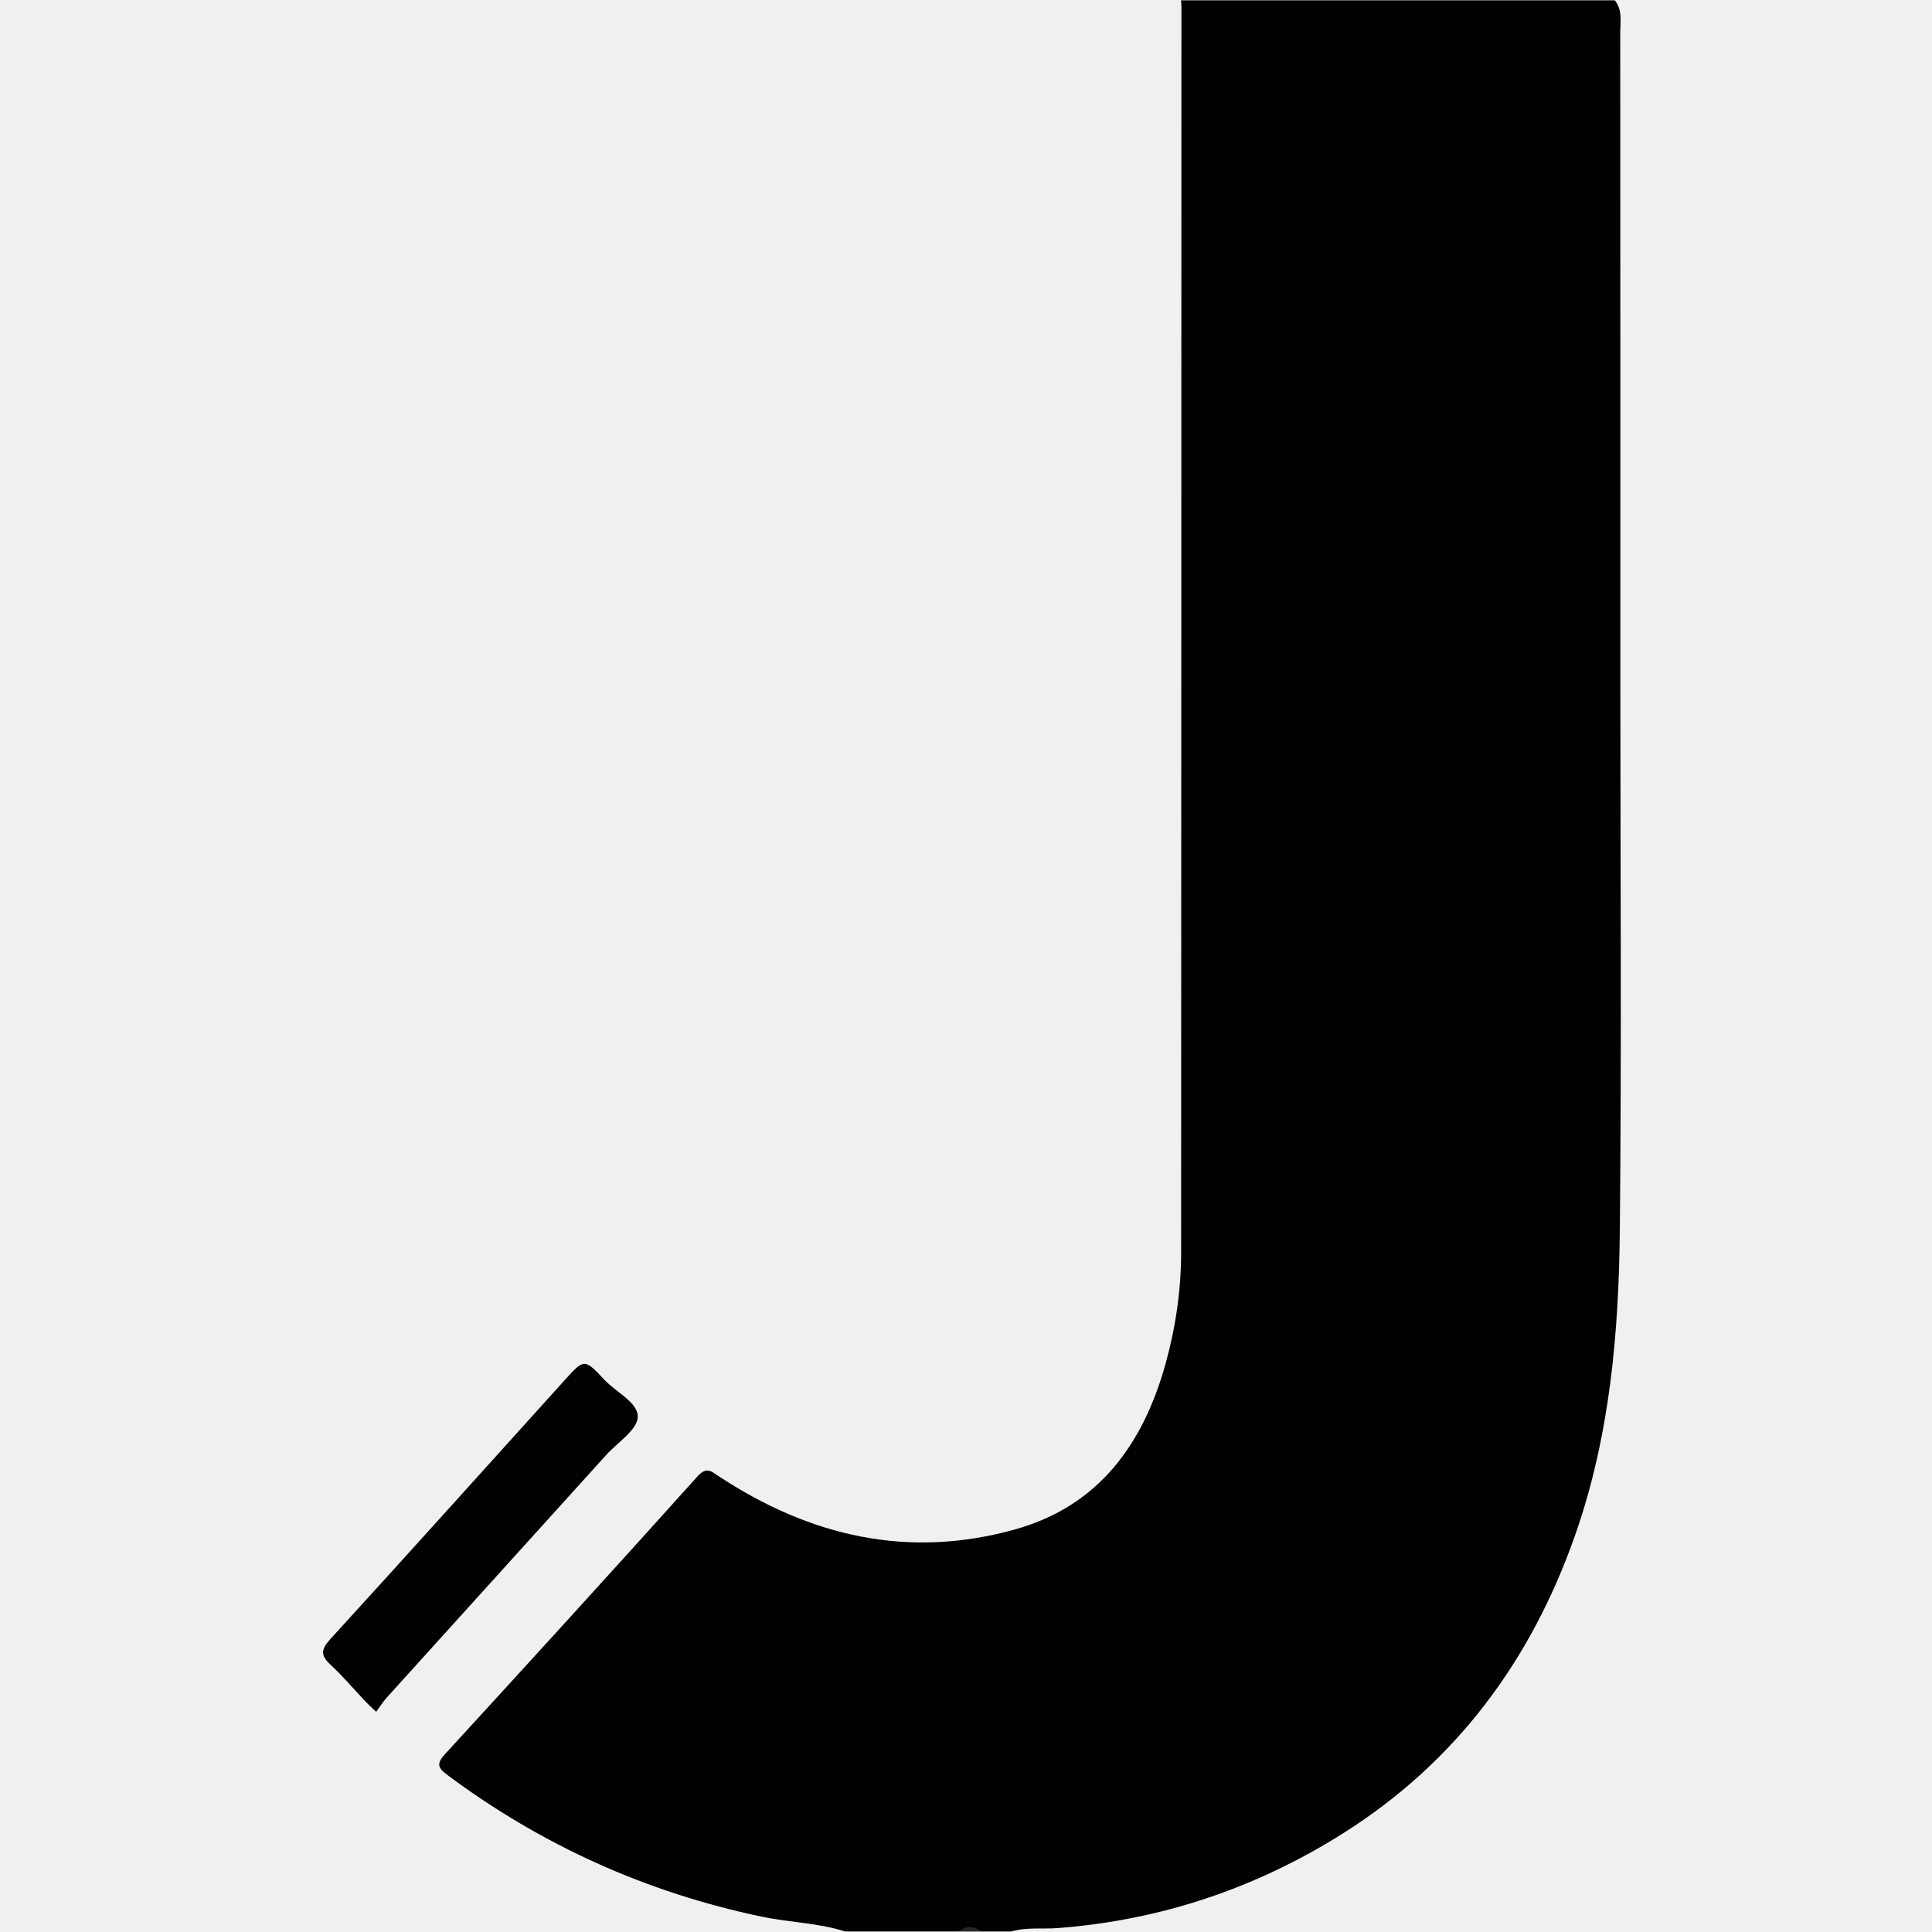
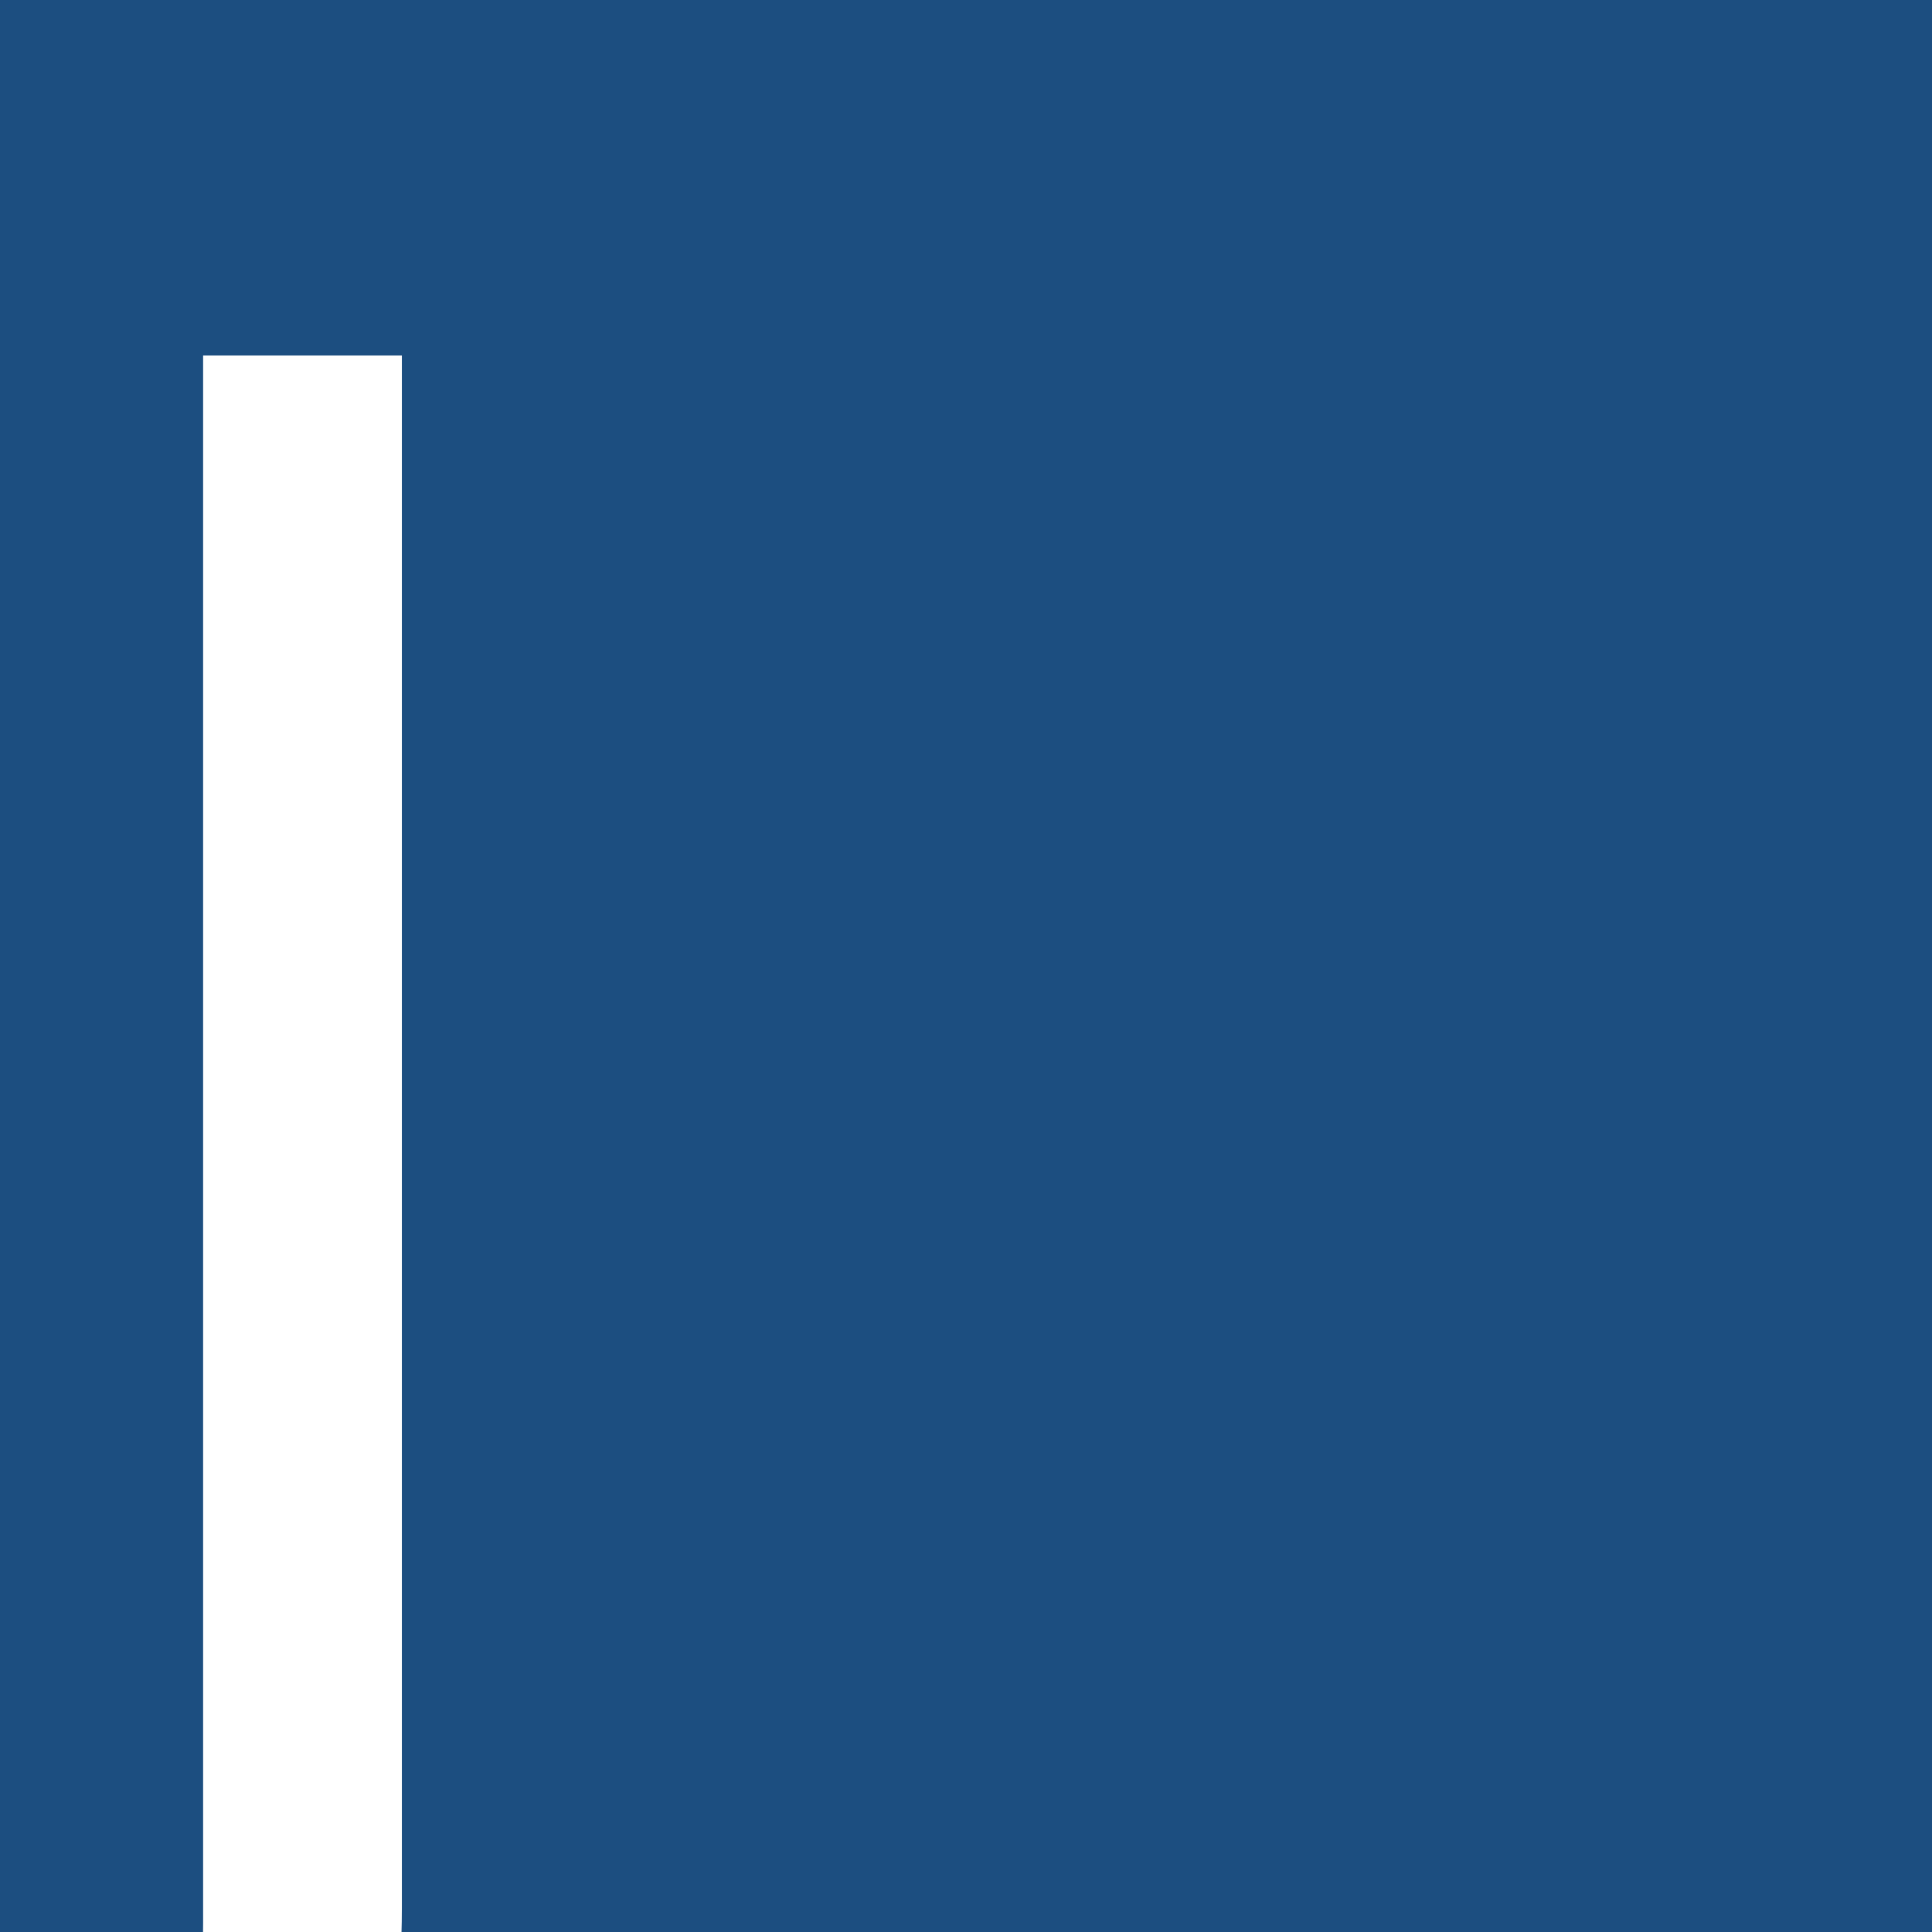
- <svg xmlns="http://www.w3.org/2000/svg" version="1.1" id="Layer_1" x="0px" y="0px" viewBox="0 0 512 512" style="enable-background:new 0 0 512 512;" xml:space="preserve">
-   <style type="text/css">
- 	.st0{fill:#010101;}
- 	.st1{fill:#282727;}
- </style>
-   <path class="st0" d="M224.02,511.87c-7.23-2.31-14.85-2.4-22.23-3.95c-30.51-6.41-58.21-18.9-83.21-37.51  c-2.67-1.98-2.91-3.09-0.6-5.6c22.39-24.42,44.71-48.9,66.85-73.54c2.4-2.68,3.65-1.37,5.59-0.09  c24.21,15.98,50.37,22.06,78.69,14.1c22.19-6.24,33.91-22.72,39.81-43.99c2.67-9.63,4.09-19.52,4.09-29.54  c0.05-110.06,0.06-220.12,0.08-330.18c0-0.5-0.07-0.99-0.11-1.49c38.32,0,76.63,0,114.95,0c2.11,2.61,1.45,5.72,1.45,8.66  c0.04,57.12,0.03,114.23,0.03,171.35c0,48.46,0.34,96.92-0.13,145.37c-0.26,27.5-2.58,54.82-11.78,81.16  c-11.68,33.4-31.63,60.36-61.62,79.26c-23.01,14.51-48.25,23-75.55,25.08c-4.11,0.31-8.29-0.28-12.33,0.9c-2.67,0-5.33,0-8,0  c-2-0.82-4-0.82-6,0C244.01,511.87,234.01,511.87,224.02,511.87z" />
-   <path class="st1" d="M254.01,511.87c2-1.49,4-1.55,6,0C258,511.87,256,511.87,254.01,511.87z" />
-   <path class="st0" d="M99.69,453.64c-1.4-1.33-2.13-1.97-2.8-2.68c-3.08-3.26-5.98-6.72-9.26-9.76c-2.64-2.43-2.66-3.99-0.15-6.75  c20.85-22.83,41.51-45.84,62.24-68.78c5.06-5.6,5.18-5.66,10.42-0.04c3.12,3.34,9.02,6.05,8.87,9.9c-0.13,3.45-5.36,6.73-8.37,10.06  c-19.4,21.45-38.82,42.9-58.21,64.36C101.47,451.04,100.69,452.3,99.69,453.64z" />
+ <svg xmlns="http://www.w3.org/2000/svg" width="512" height="512" viewBox="0 0 512 512" version="1.1" id="svg1">
+   <defs id="defs1" />
+   <g id="layer1">
+     <rect style="fill:#1c4e80;stroke-width:6.746;fill-opacity:1" id="rect1" width="512" height="512" x="0" y="0" />
+   </g>
+   <g id="layer3" style="display:inline">
+     <text xml:space="preserve" style="font-style:normal;font-variant:normal;font-weight:normal;font-stretch:normal;font-size:585.143px;font-family:'Public Pixel';-inkscape-font-specification:'Public Pixel';fill:#ffffff;fill-opacity:1;stroke-width:4.389" x="2.645917e-14" y="512" id="text487">
+       <tspan id="tspan487" x="2.645917e-14" y="512" style="font-style:normal;font-variant:normal;font-weight:normal;font-stretch:normal;font-size:585.143px;font-family:'Public Pixel';-inkscape-font-specification:'Public Pixel';fill:#ffffff;stroke-width:4.389">J</tspan>
+     </text>
+   </g>
</svg>
